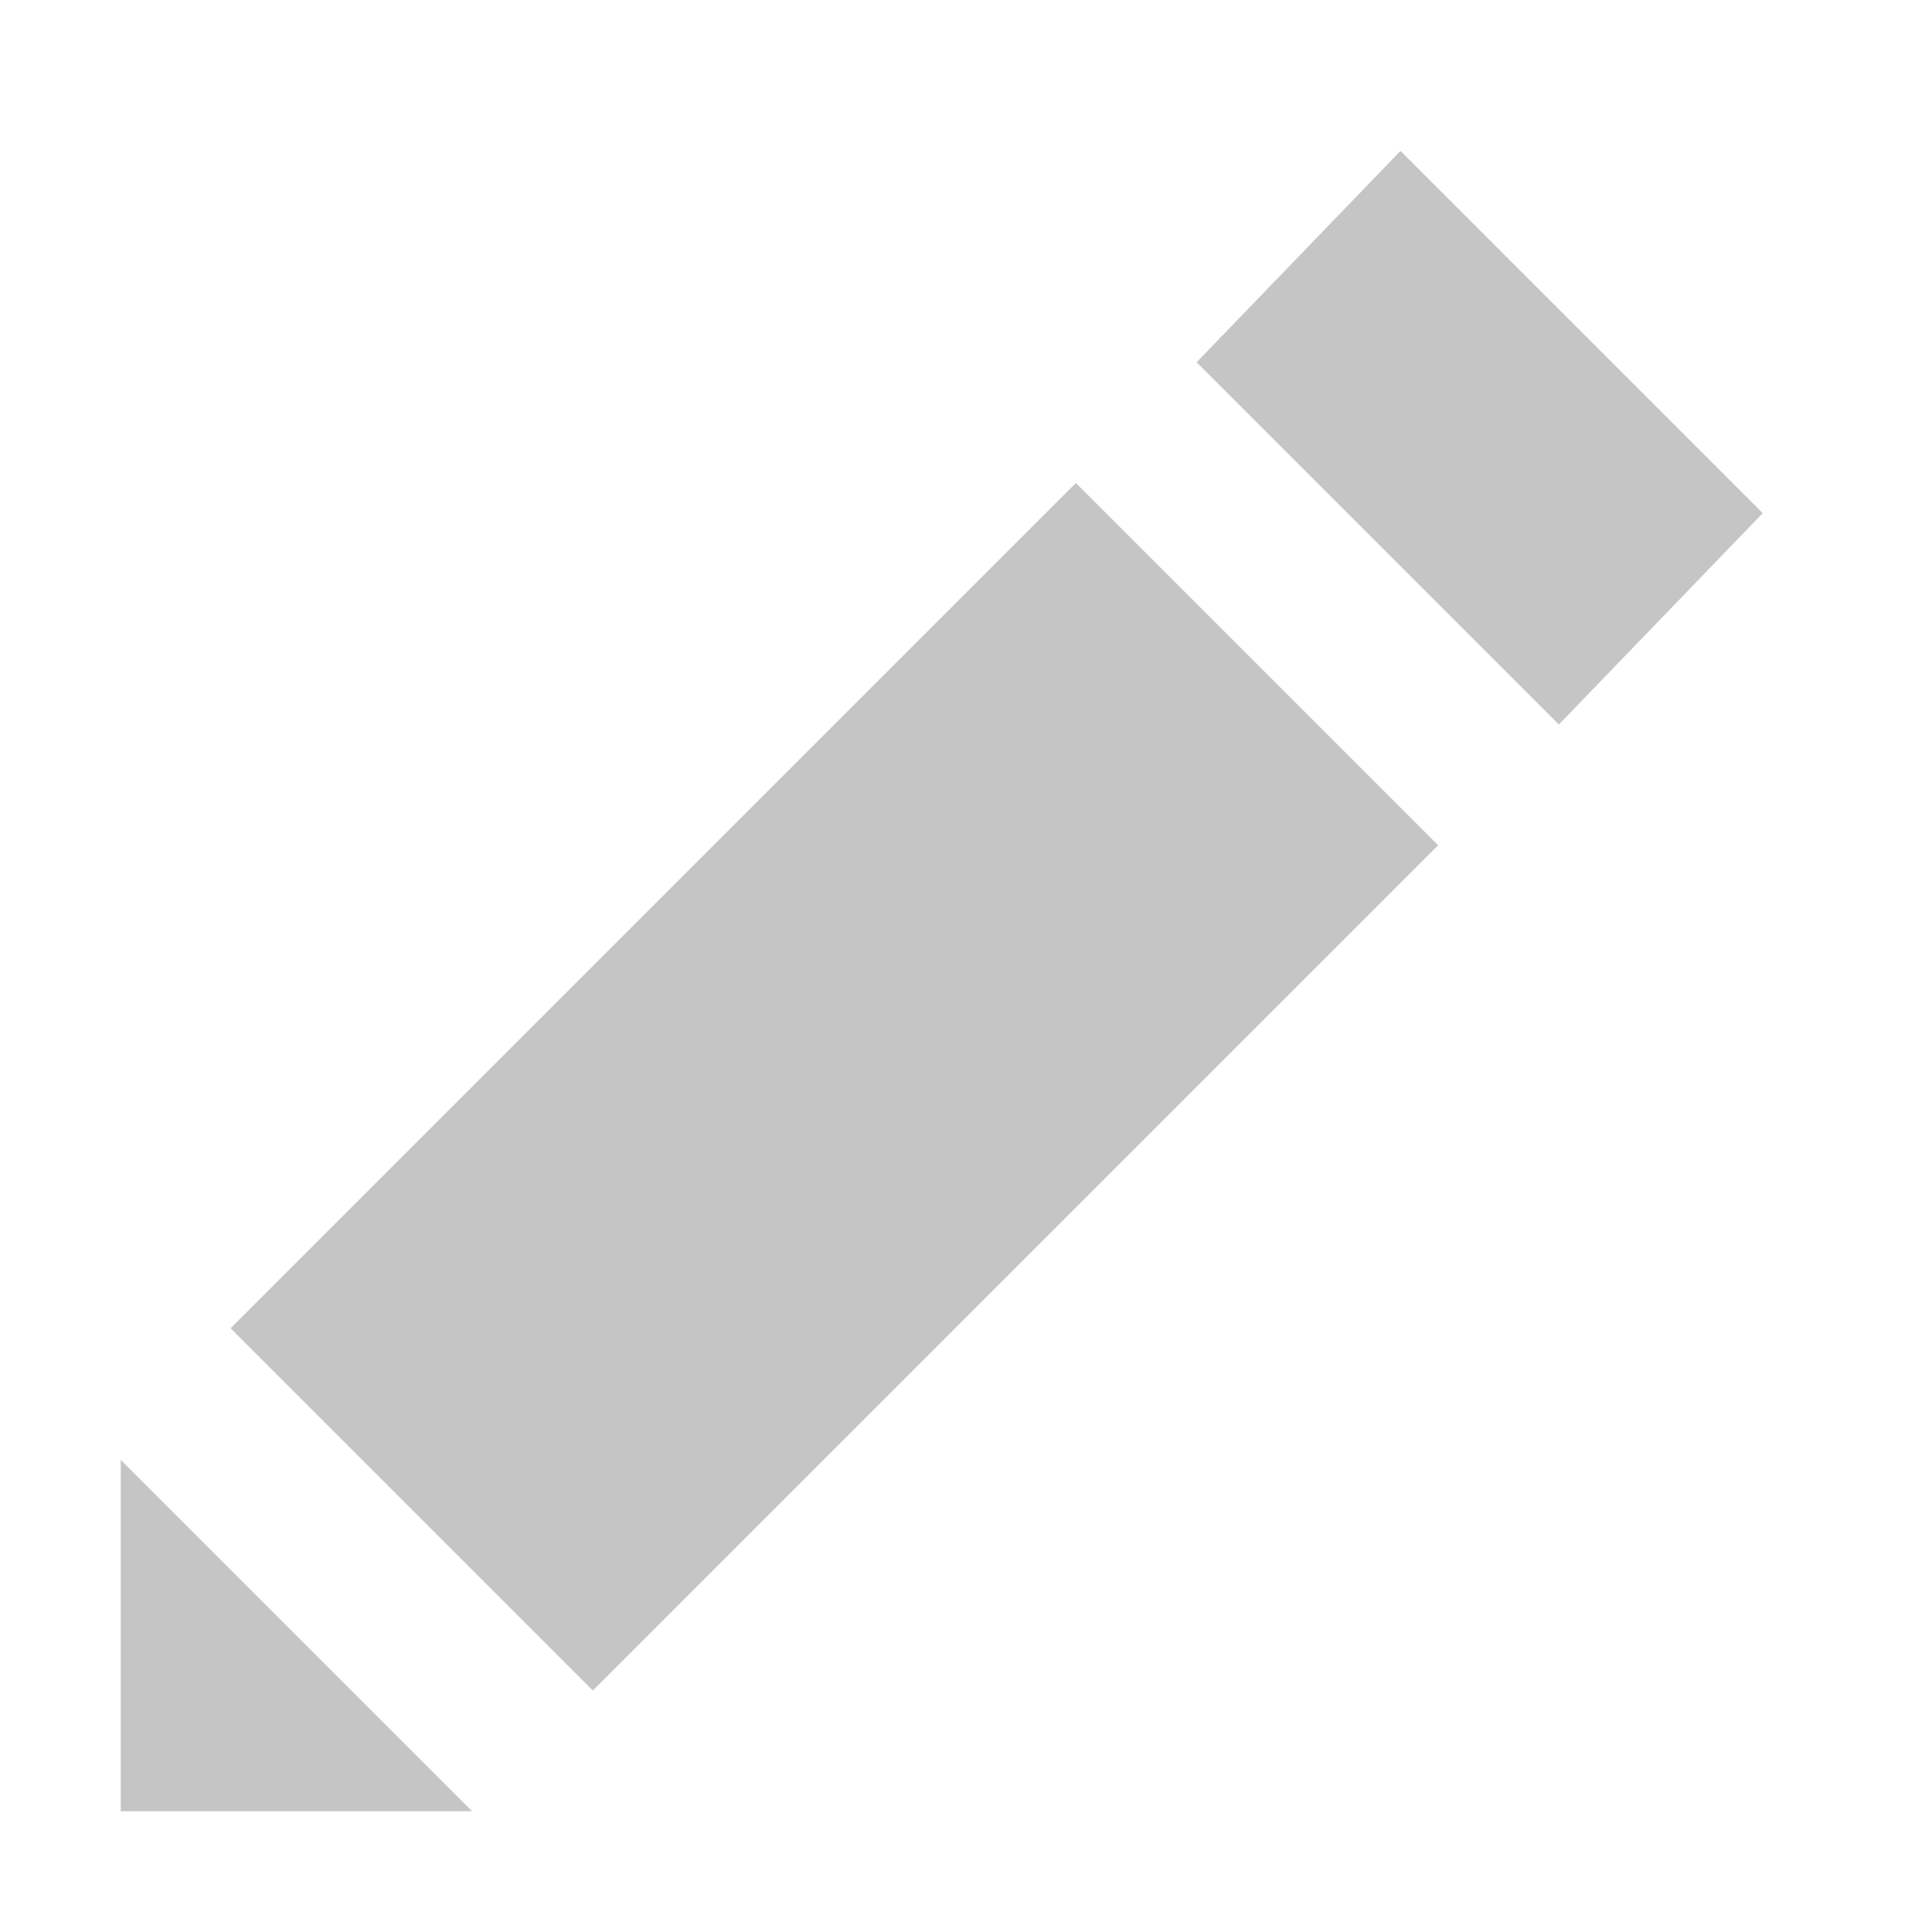
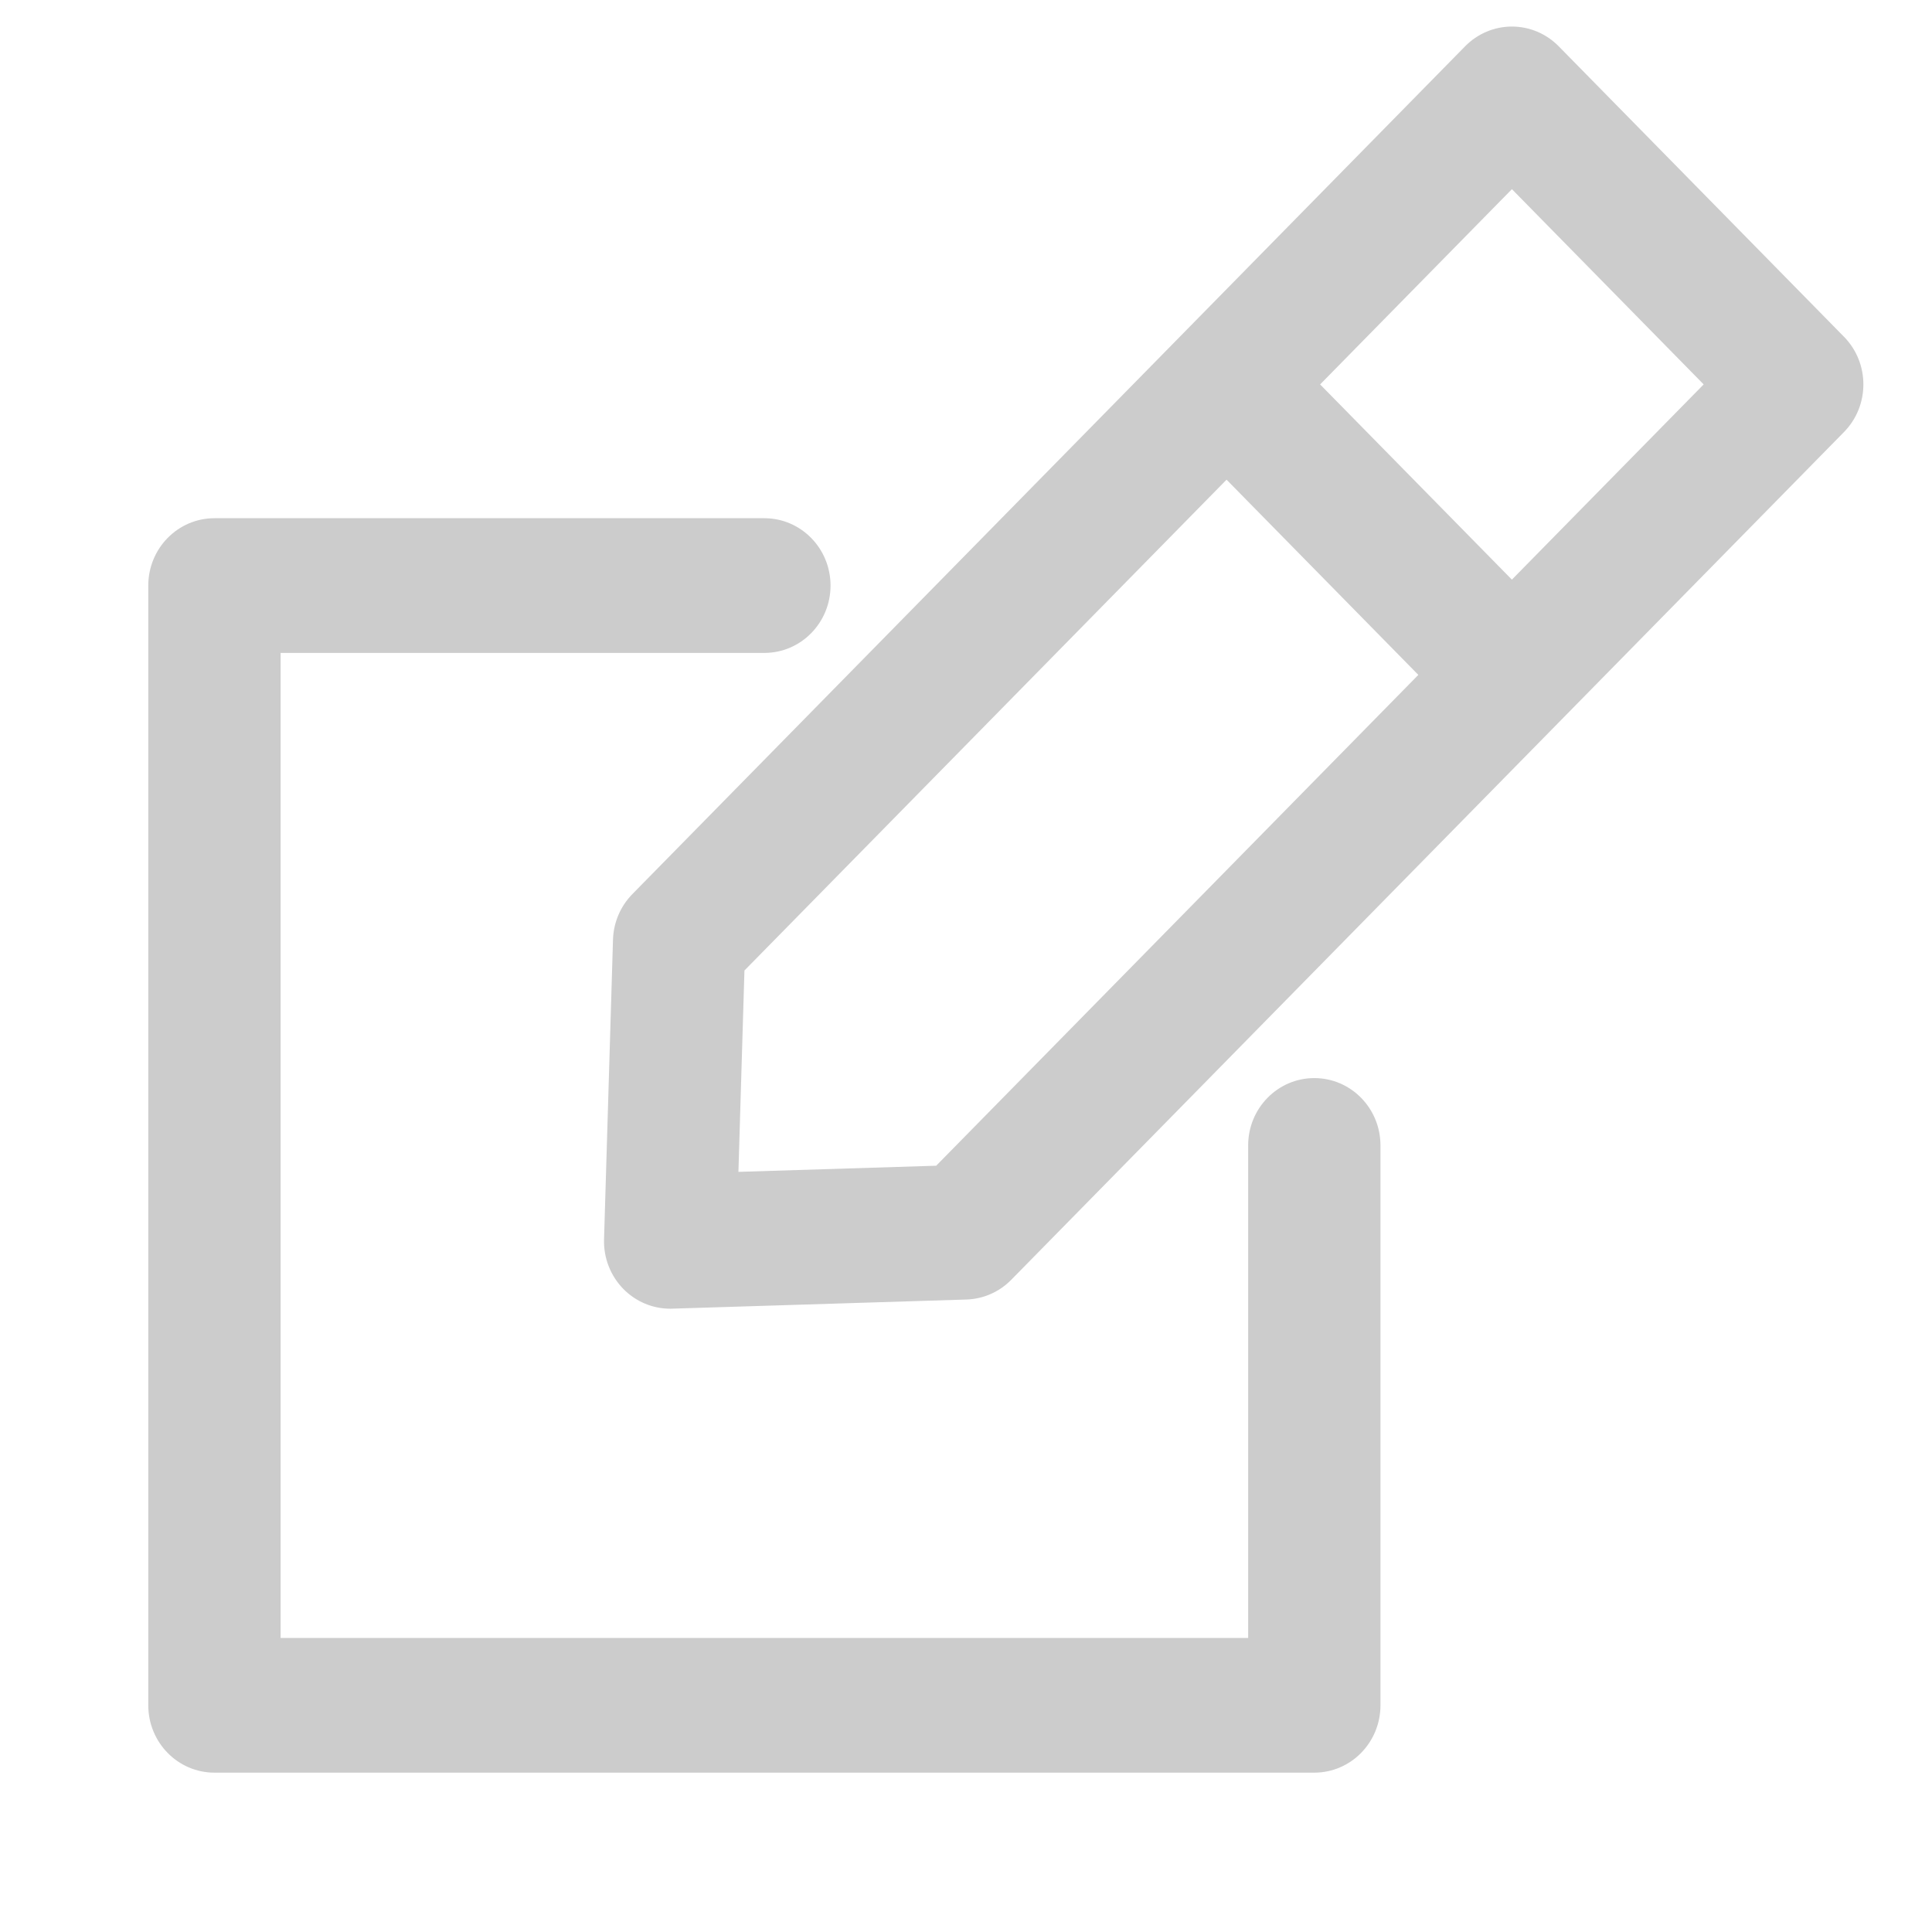
- <svg xmlns="http://www.w3.org/2000/svg" width="16" height="16">
-   <style type="text/css">.icon-canvas-transparent{opacity:0;fill:#2d2d30;} .icon-vs-out{fill:#2d2d30;} .icon-vs-bg{fill:#c5c5c5;}</style>
-   <path class="icon-canvas-transparent" d="M16 16h-16v-16h16v16z" id="canvas" />
-   <path class="icon-vs-out" d="M16 4.28l-11.673 11.72h-4.327v-4.406l11.477-11.594h.308l4.215 4.237v.043z" id="outline" style="display: none;" />
-   <path class="icon-vs-bg" d="M14.598 4.25l-1.688 1.75-3-3 1.688-1.75 3 3zm-5.688-.25l-7 7 3 3 7-7-3-3zm-7.91 8.09v2.91h2.91l-2.91-2.91z" id="iconBg" />
+ <svg xmlns="http://www.w3.org/2000/svg" version="1.1" id="Capa_1" x="0px" y="0px" viewBox="0 0 194.436 194.436" style="enable-background:new 0 0 194.436 194.436;" xml:space="preserve">
+   <defs id="defs41" />
+   <g id="g6" style="fill:#cccccc" transform="matrix(0.8877421,0,0,0.9037796,14.92246,2.67266)">
+     <path d="M 192.238,34.545 159.894,2.197 C 158.487,0.79 156.579,0 154.59,0 c -1.989,0 -3.897,0.79 -5.303,2.196 l -32.35,32.35 c -0.004,0.004 -0.008,0.01 -0.013,0.014 L 54.876,96.608 c -1.351,1.352 -2.135,3.166 -2.193,5.076 l -1.015,33.361 c -0.063,2.067 0.731,4.068 2.193,5.531 1.409,1.408 3.317,2.196 5.303,2.196 0.076,0 0.153,-0.001 0.229,-0.004 l 33.36,-1.018 c 1.909,-0.058 3.724,-0.842 5.075,-2.192 l 94.41,-94.408 c 2.929,-2.927 2.929,-7.676 0,-10.605 z M 154.587,61.587 132.847,39.85 154.59,18.107 176.328,39.848 Z m -65.263,65.263 -22.421,0.685 0.682,-22.422 54.655,-54.656 21.741,21.738 z" id="path2" style="fill:#cccccc" />
+     <path d="m 132.189,117.092 c -4.142,0 -7.5,3.357 -7.5,7.5 v 54.844 H 15.001 V 69.748 h 54.844 c 4.142,0 7.5,-3.357 7.5,-7.5 0,-4.143 -3.358,-7.5 -7.5,-7.5 H 7.501 c -4.142,0 -7.5,3.357 -7.5,7.5 v 124.687 c 0,4.143 3.358,7.5 7.5,7.5 h 124.687 c 4.142,0 7.5,-3.357 7.5,-7.5 v -62.344 c 0.001,-4.142 -3.357,-7.499 -7.499,-7.499 z" id="path4" style="fill:#cccccc" />
+   </g>
+   <g id="g8" style="fill:#cccccc" transform="matrix(0.8877421,0,0,0.9037796,14.92246,2.67266)">
+ </g>
+   <g id="g10" style="fill:#cccccc" transform="matrix(0.8877421,0,0,0.9037796,14.92246,2.67266)">
+ </g>
+   <g id="g12" style="fill:#cccccc" transform="matrix(0.8877421,0,0,0.9037796,14.92246,2.67266)">
+ </g>
+   <g id="g14" style="fill:#cccccc" transform="matrix(0.8877421,0,0,0.9037796,14.92246,2.67266)">
+ </g>
+   <g id="g16" style="fill:#cccccc" transform="matrix(0.8877421,0,0,0.9037796,14.92246,2.67266)">
+ </g>
+   <g id="g18" style="fill:#cccccc" transform="matrix(0.8877421,0,0,0.9037796,14.92246,2.67266)">
+ </g>
+   <g id="g20" style="fill:#cccccc" transform="matrix(0.8877421,0,0,0.9037796,14.92246,2.67266)">
+ </g>
+   <g id="g22" style="fill:#cccccc" transform="matrix(0.8877421,0,0,0.9037796,14.92246,2.67266)">
+ </g>
+   <g id="g24" style="fill:#cccccc" transform="matrix(0.8877421,0,0,0.9037796,14.92246,2.67266)">
+ </g>
+   <g id="g26" style="fill:#cccccc" transform="matrix(0.8877421,0,0,0.9037796,14.92246,2.67266)">
+ </g>
+   <g id="g28" style="fill:#cccccc" transform="matrix(0.8877421,0,0,0.9037796,14.92246,2.67266)">
+ </g>
+   <g id="g30" style="fill:#cccccc" transform="matrix(0.8877421,0,0,0.9037796,14.92246,2.67266)">
+ </g>
+   <g id="g32" style="fill:#cccccc" transform="matrix(0.8877421,0,0,0.9037796,14.92246,2.67266)">
+ </g>
+   <g id="g34" style="fill:#cccccc" transform="matrix(0.8877421,0,0,0.9037796,14.92246,2.67266)">
+ </g>
+   <g id="g36" style="fill:#cccccc" transform="matrix(0.8877421,0,0,0.9037796,14.92246,2.67266)">
+ </g>
</svg>
